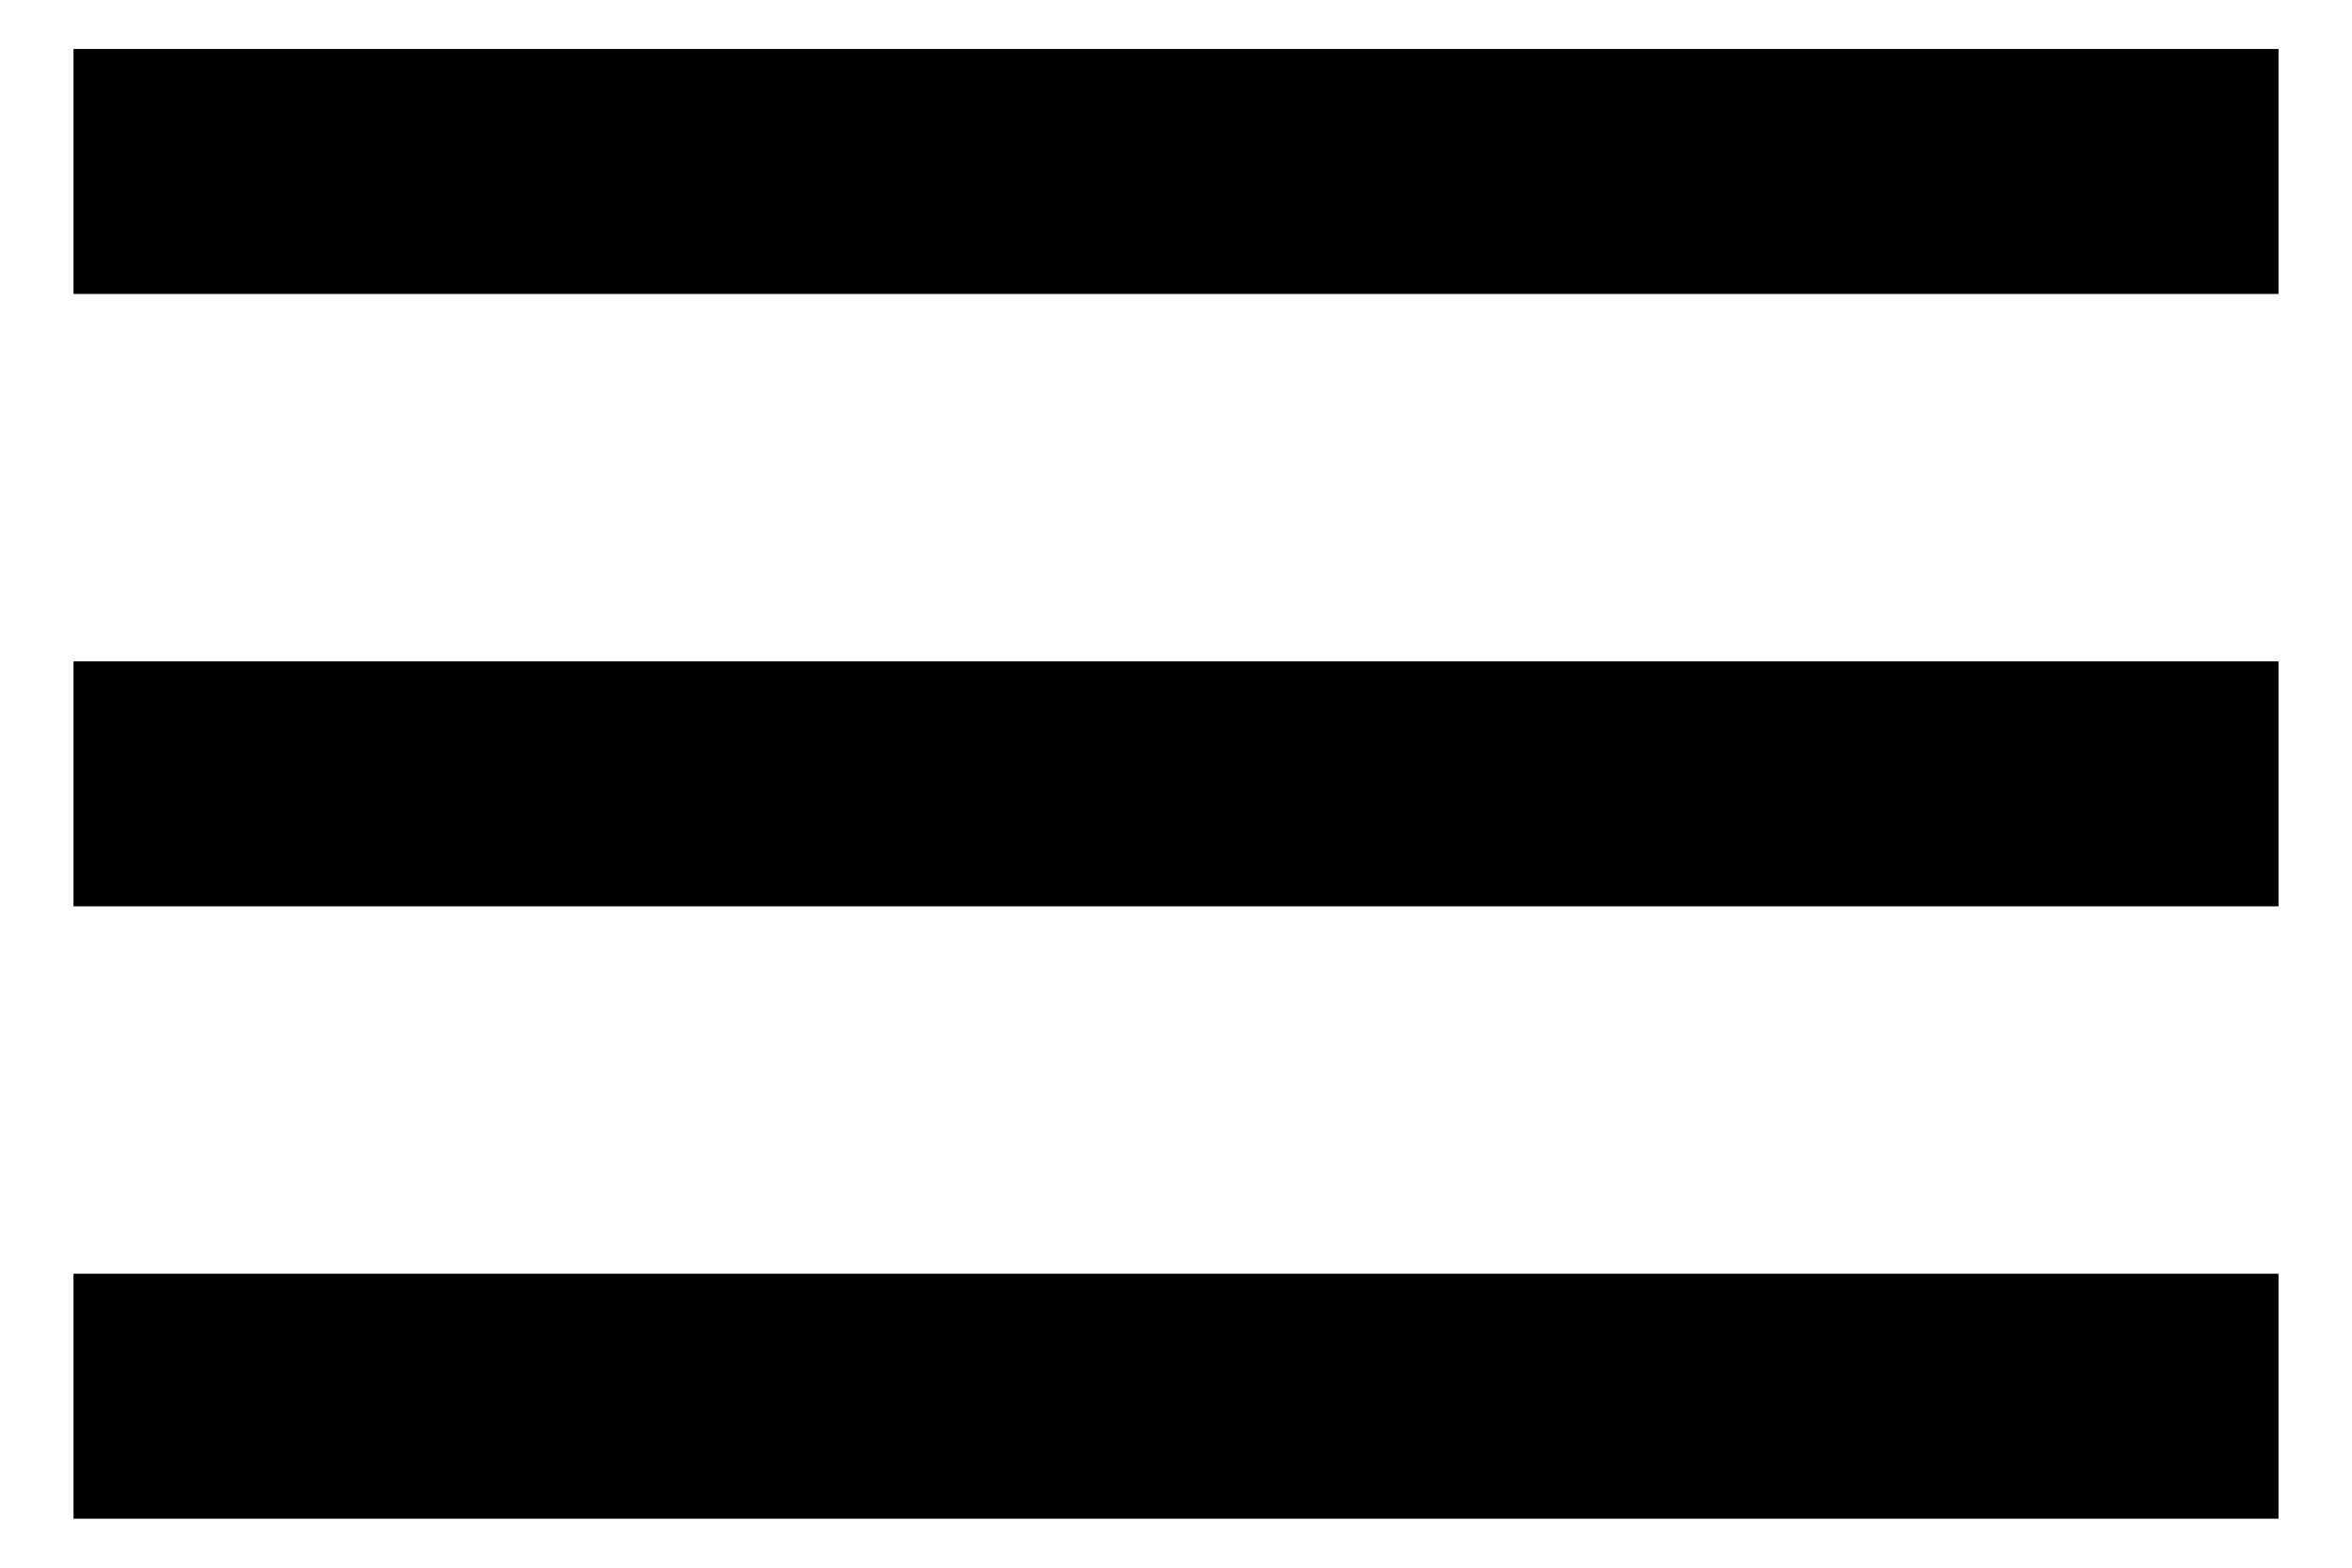
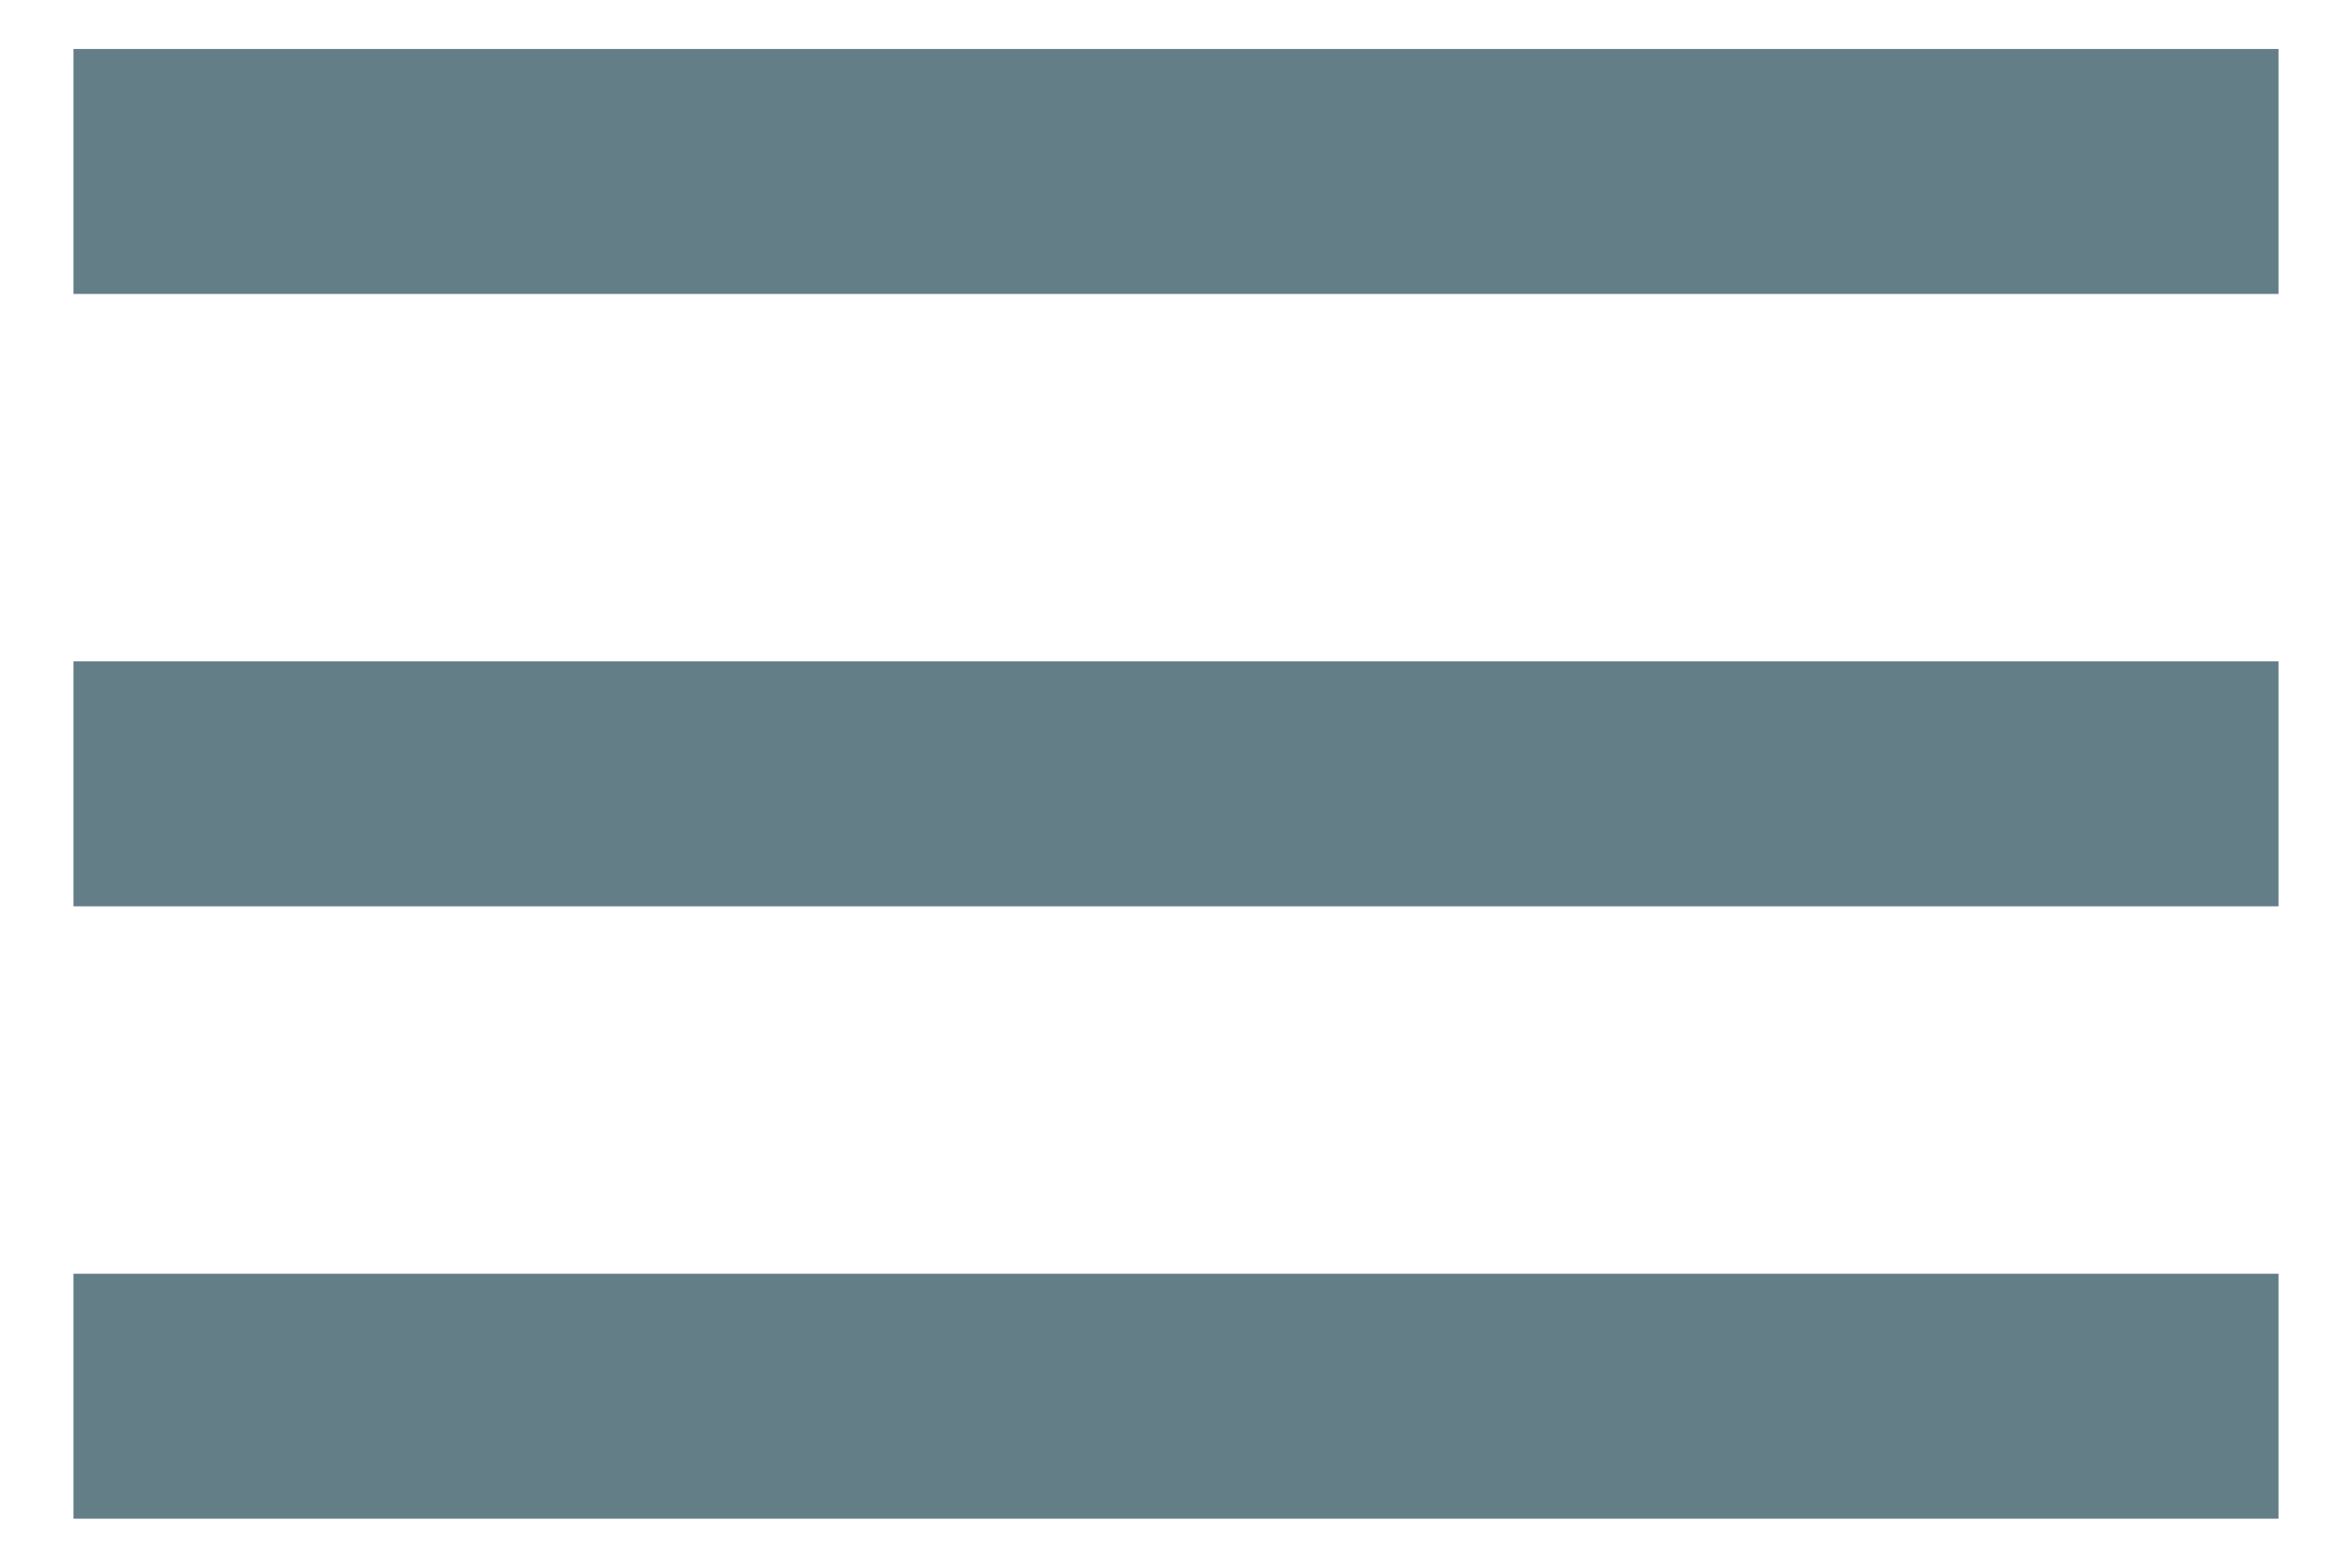
<svg xmlns="http://www.w3.org/2000/svg" width="24" height="16" viewBox="0 0 24 16" fill="none">
-   <path d="M0.75 0.5H23.25V3H0.75V0.5ZM0.75 6.75H23.25V9.25H0.75V6.75ZM0.75 13H23.25V15.5H0.75V13Z" fill="black" />
+   <path d="M0.75 0.5H23.25V3H0.75V0.5ZM0.75 6.75H23.25V9.25H0.75V6.75ZM0.75 13H23.25V15.5H0.75V13Z" fill="#647E87" />
</svg>
